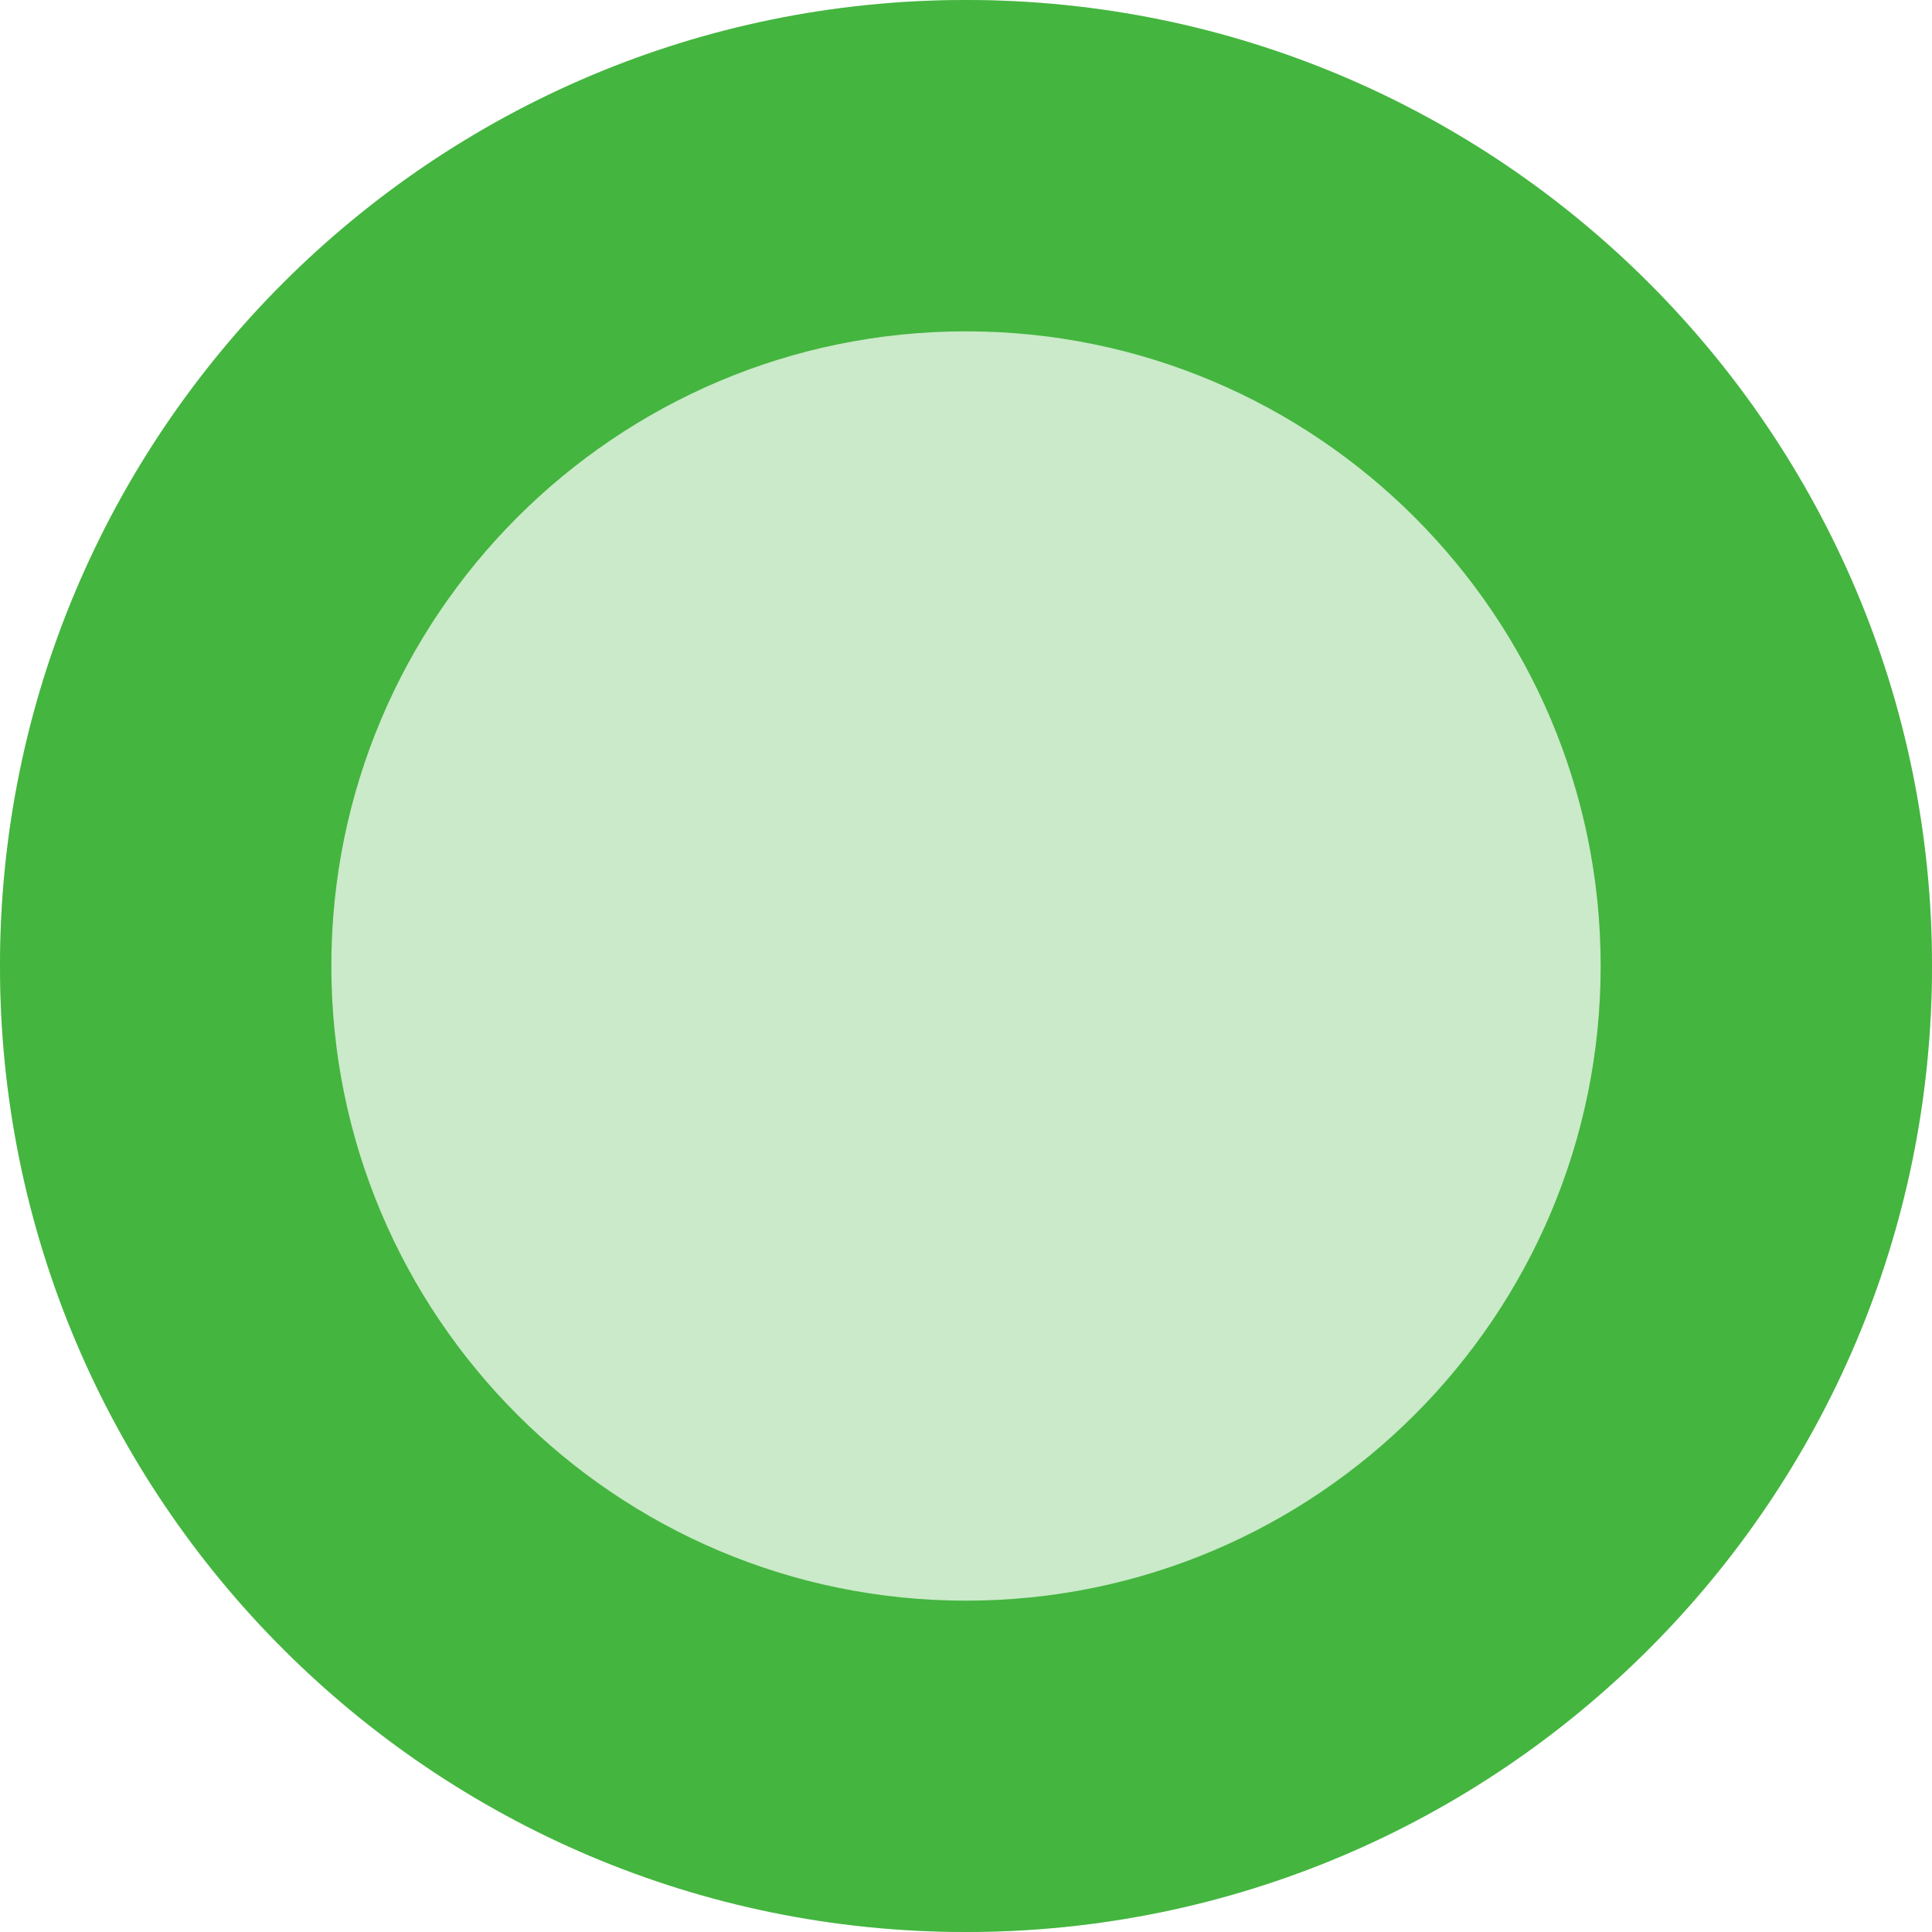
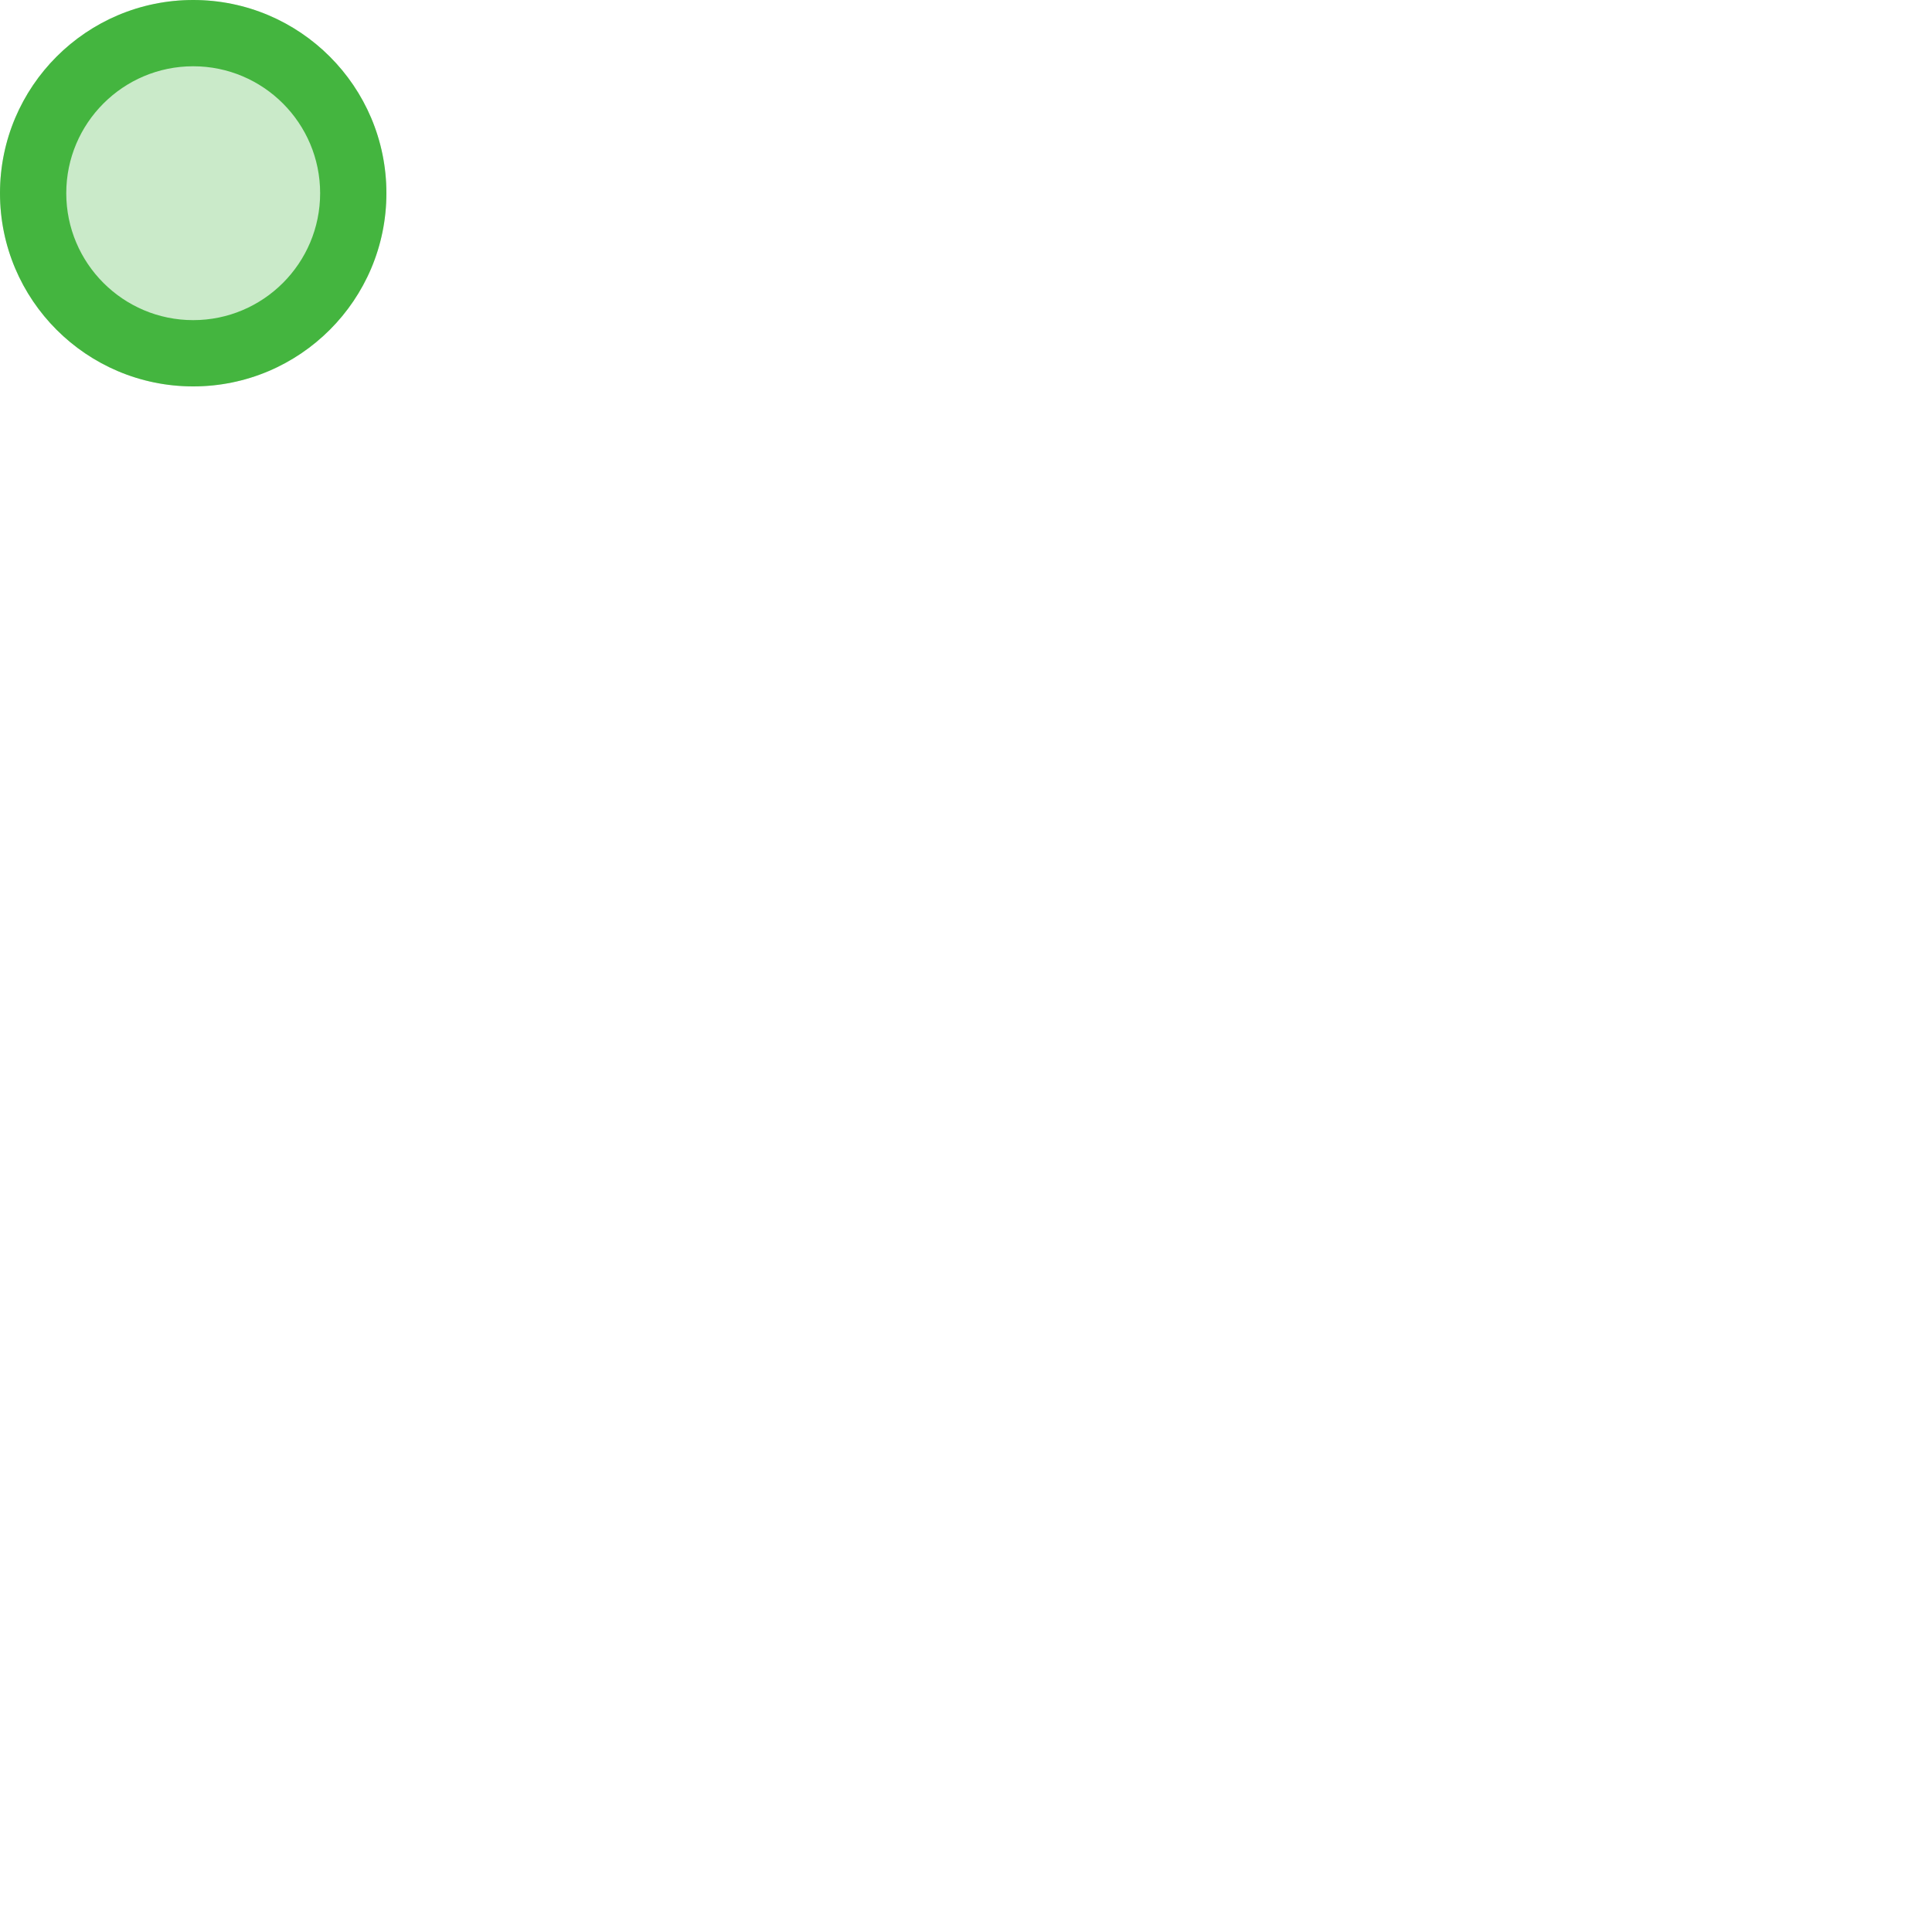
- <svg xmlns="http://www.w3.org/2000/svg" width="100%" height="100%" viewBox="0 0 30 30" version="1.1" xml:space="preserve" style="fill-rule:evenodd;clip-rule:evenodd;stroke-linejoin:round;stroke-miterlimit:1.414;">
+ <svg xmlns="http://www.w3.org/2000/svg" width="100%" height="100%" viewBox="0 0 150 150" version="1.1" xml:space="preserve" style="fill-rule:evenodd;clip-rule:evenodd;stroke-linejoin:round;stroke-miterlimit:1.414;">
  <circle cx="15" cy="15" r="15" style="fill:#44b53f;fill-opacity:0.278;" />
  <path d="M15,0c8.279,0 15,6.721 15,15c0,8.279 -6.721,15 -15,15c-8.279,0 -15,-6.721 -15,-15c0,-8.279 6.721,-15 15,-15ZM15,5.145c5.439,0 9.855,4.416 9.855,9.855c0,5.439 -4.416,9.855 -9.855,9.855c-5.439,0 -9.855,-4.416 -9.855,-9.855c0,-5.439 4.416,-9.855 9.855,-9.855Z" style="fill:#44b53f;" />
</svg>
